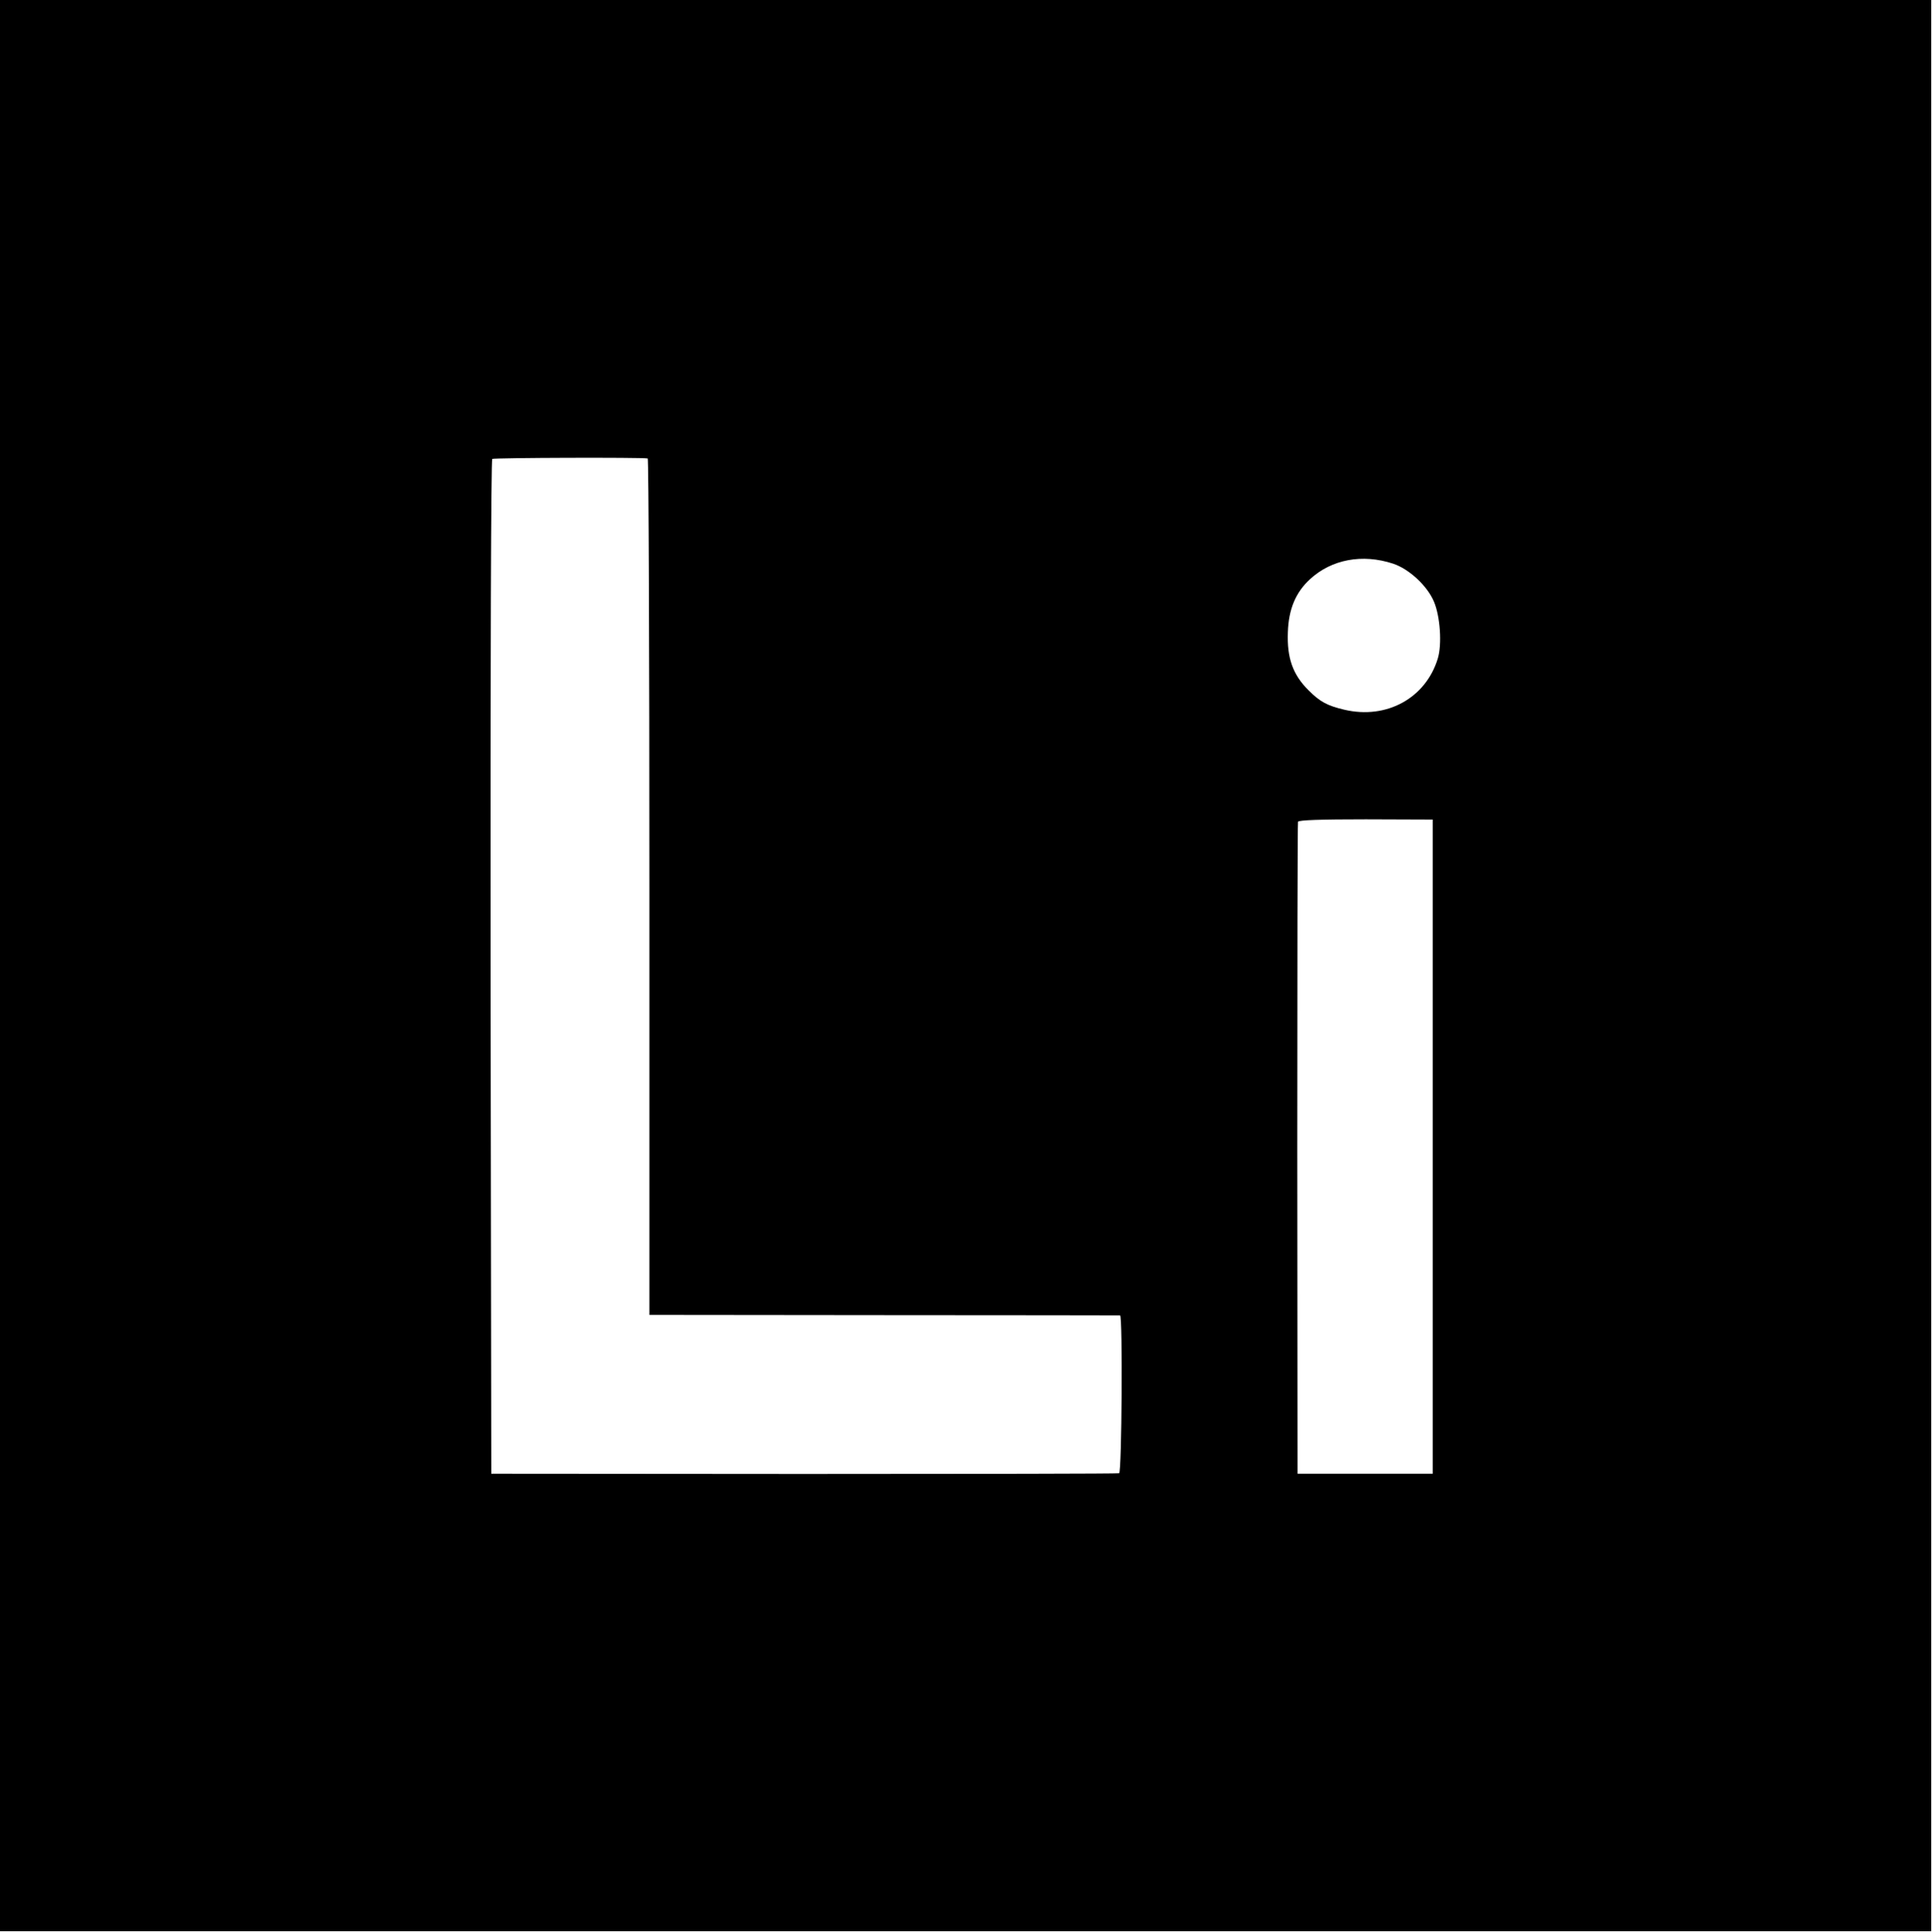
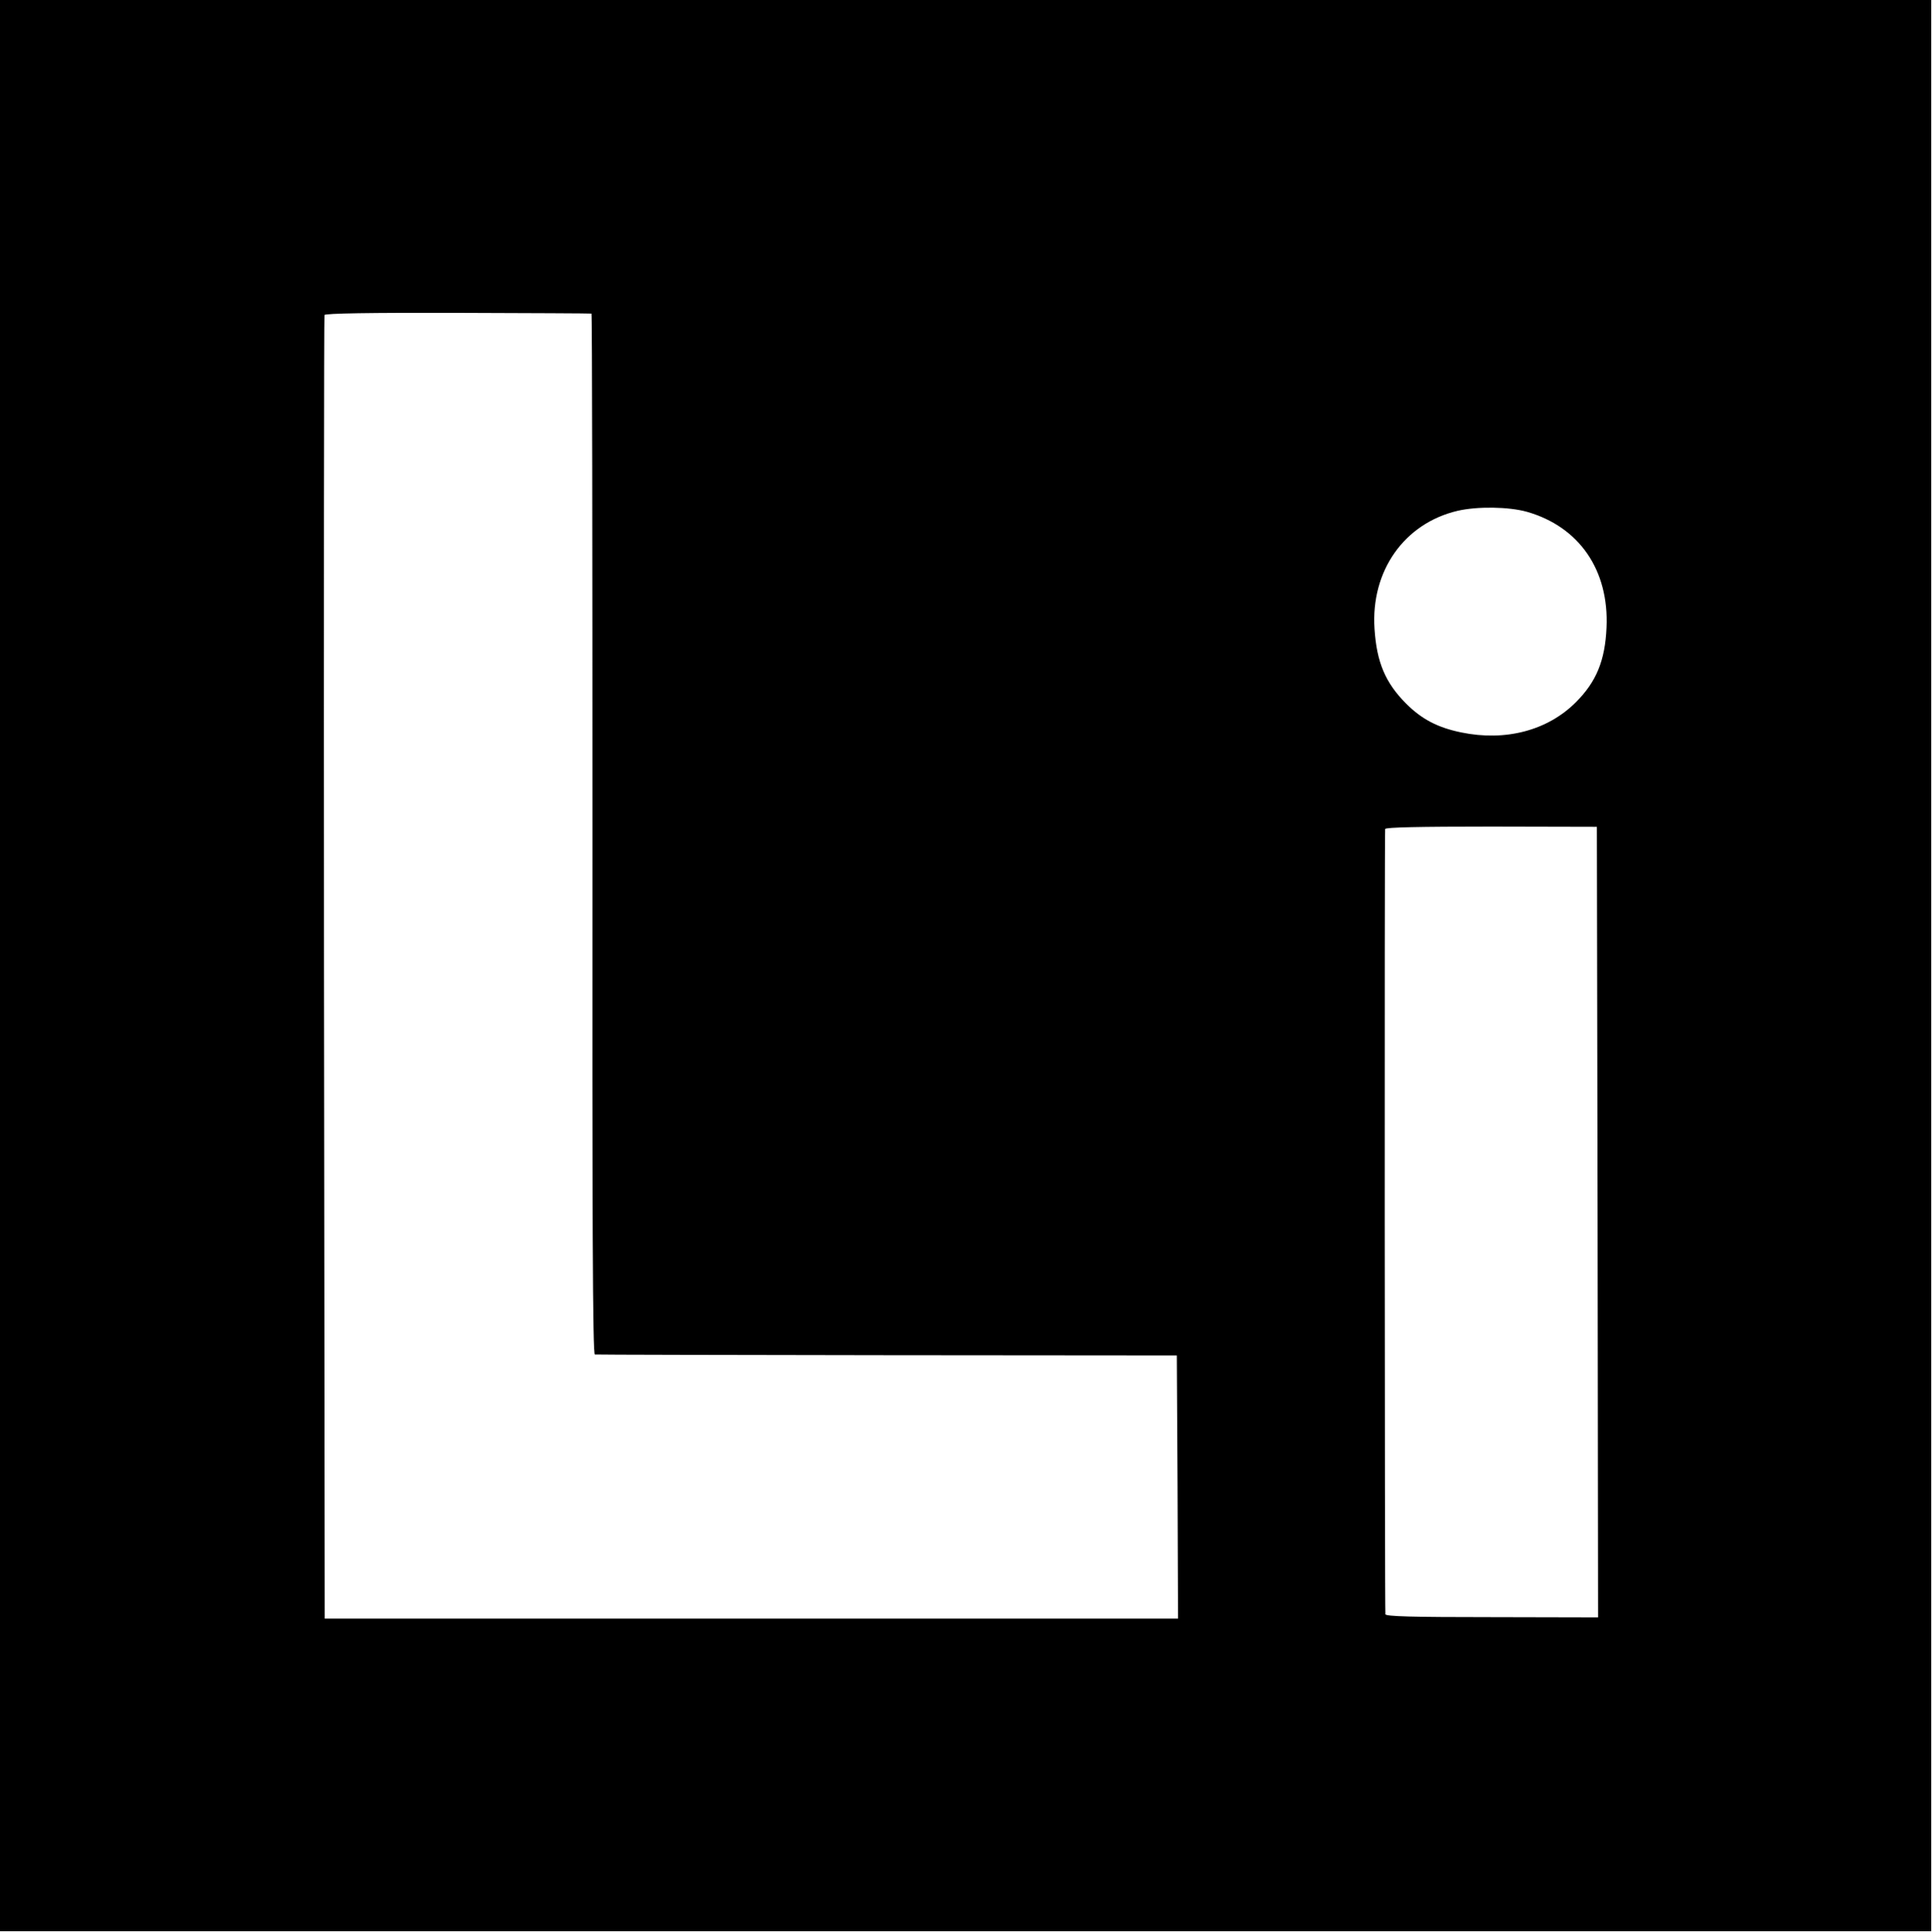
<svg xmlns="http://www.w3.org/2000/svg" version="1" width="1066.667" height="1066.667" viewBox="0 0 800 800">
-   <path d="M0 400v400h800V0H0v400zm268.3-210.1c.4 0 .7 79.9.7 177.5v177.3l97.3.1c53.4 0 97.4.1 97.7.1 1.1.2.7 65-.4 65.4-.6.2-59.4.3-130.6.3l-129.5-.1-.3-209.9c-.1-127.5.2-210.2.7-210.5.8-.5 61.7-.7 64.4-.2zm308.8 43.6c6.6 2.2 14.1 9.1 16.9 15.7 2.6 6.1 3.4 17.7 1.6 23.6-5 16.4-21.2 25.3-38.7 21.2-7.2-1.7-10.1-3.3-14.9-8.1-6.5-6.5-8.9-13.4-8.5-24 .3-9.5 3.2-16.5 9.2-22 8.9-8.2 21.7-10.6 34.4-6.4zM593.5 475v135.5h-56l-.1-134.5c0-74 .1-135 .3-135.6.3-.7 9.5-1 28.1-1l27.7.1V475z" />
+   <path d="M0 400v400h800V0H0v400zm245-270.1c.3 0 .4 97.1.4 215.6-.1 159.7.1 215.5 1 215.6.6.1 55.1.2 121.1.3l120 .1.3 54.5.2 54.5H134.5l-.3-269.5c-.1-148.2 0-270 .2-270.5.2-.7 19-1 55.2-.9 30.2.1 55.1.2 55.4.3zM632.5 212c21.7 6.2 34.1 24.2 33 48-.6 13.6-4.2 22.4-12.7 30.9-11.7 11.7-29.1 16.3-47.5 12.5-9.7-2-16.3-5.4-22.9-12-8.5-8.6-12.1-17-13-30.9-1.6-24 12.3-43.7 34.4-48.9 8.2-1.9 21.2-1.7 28.7.4zm29.3 294.2L662 670l-44-.1c-33.1 0-44-.3-44.1-1.2-.3-3.4-.4-324.4-.1-325.3.2-.7 14-1 44-1l43.7.1.3 163.7z" />
</svg>
